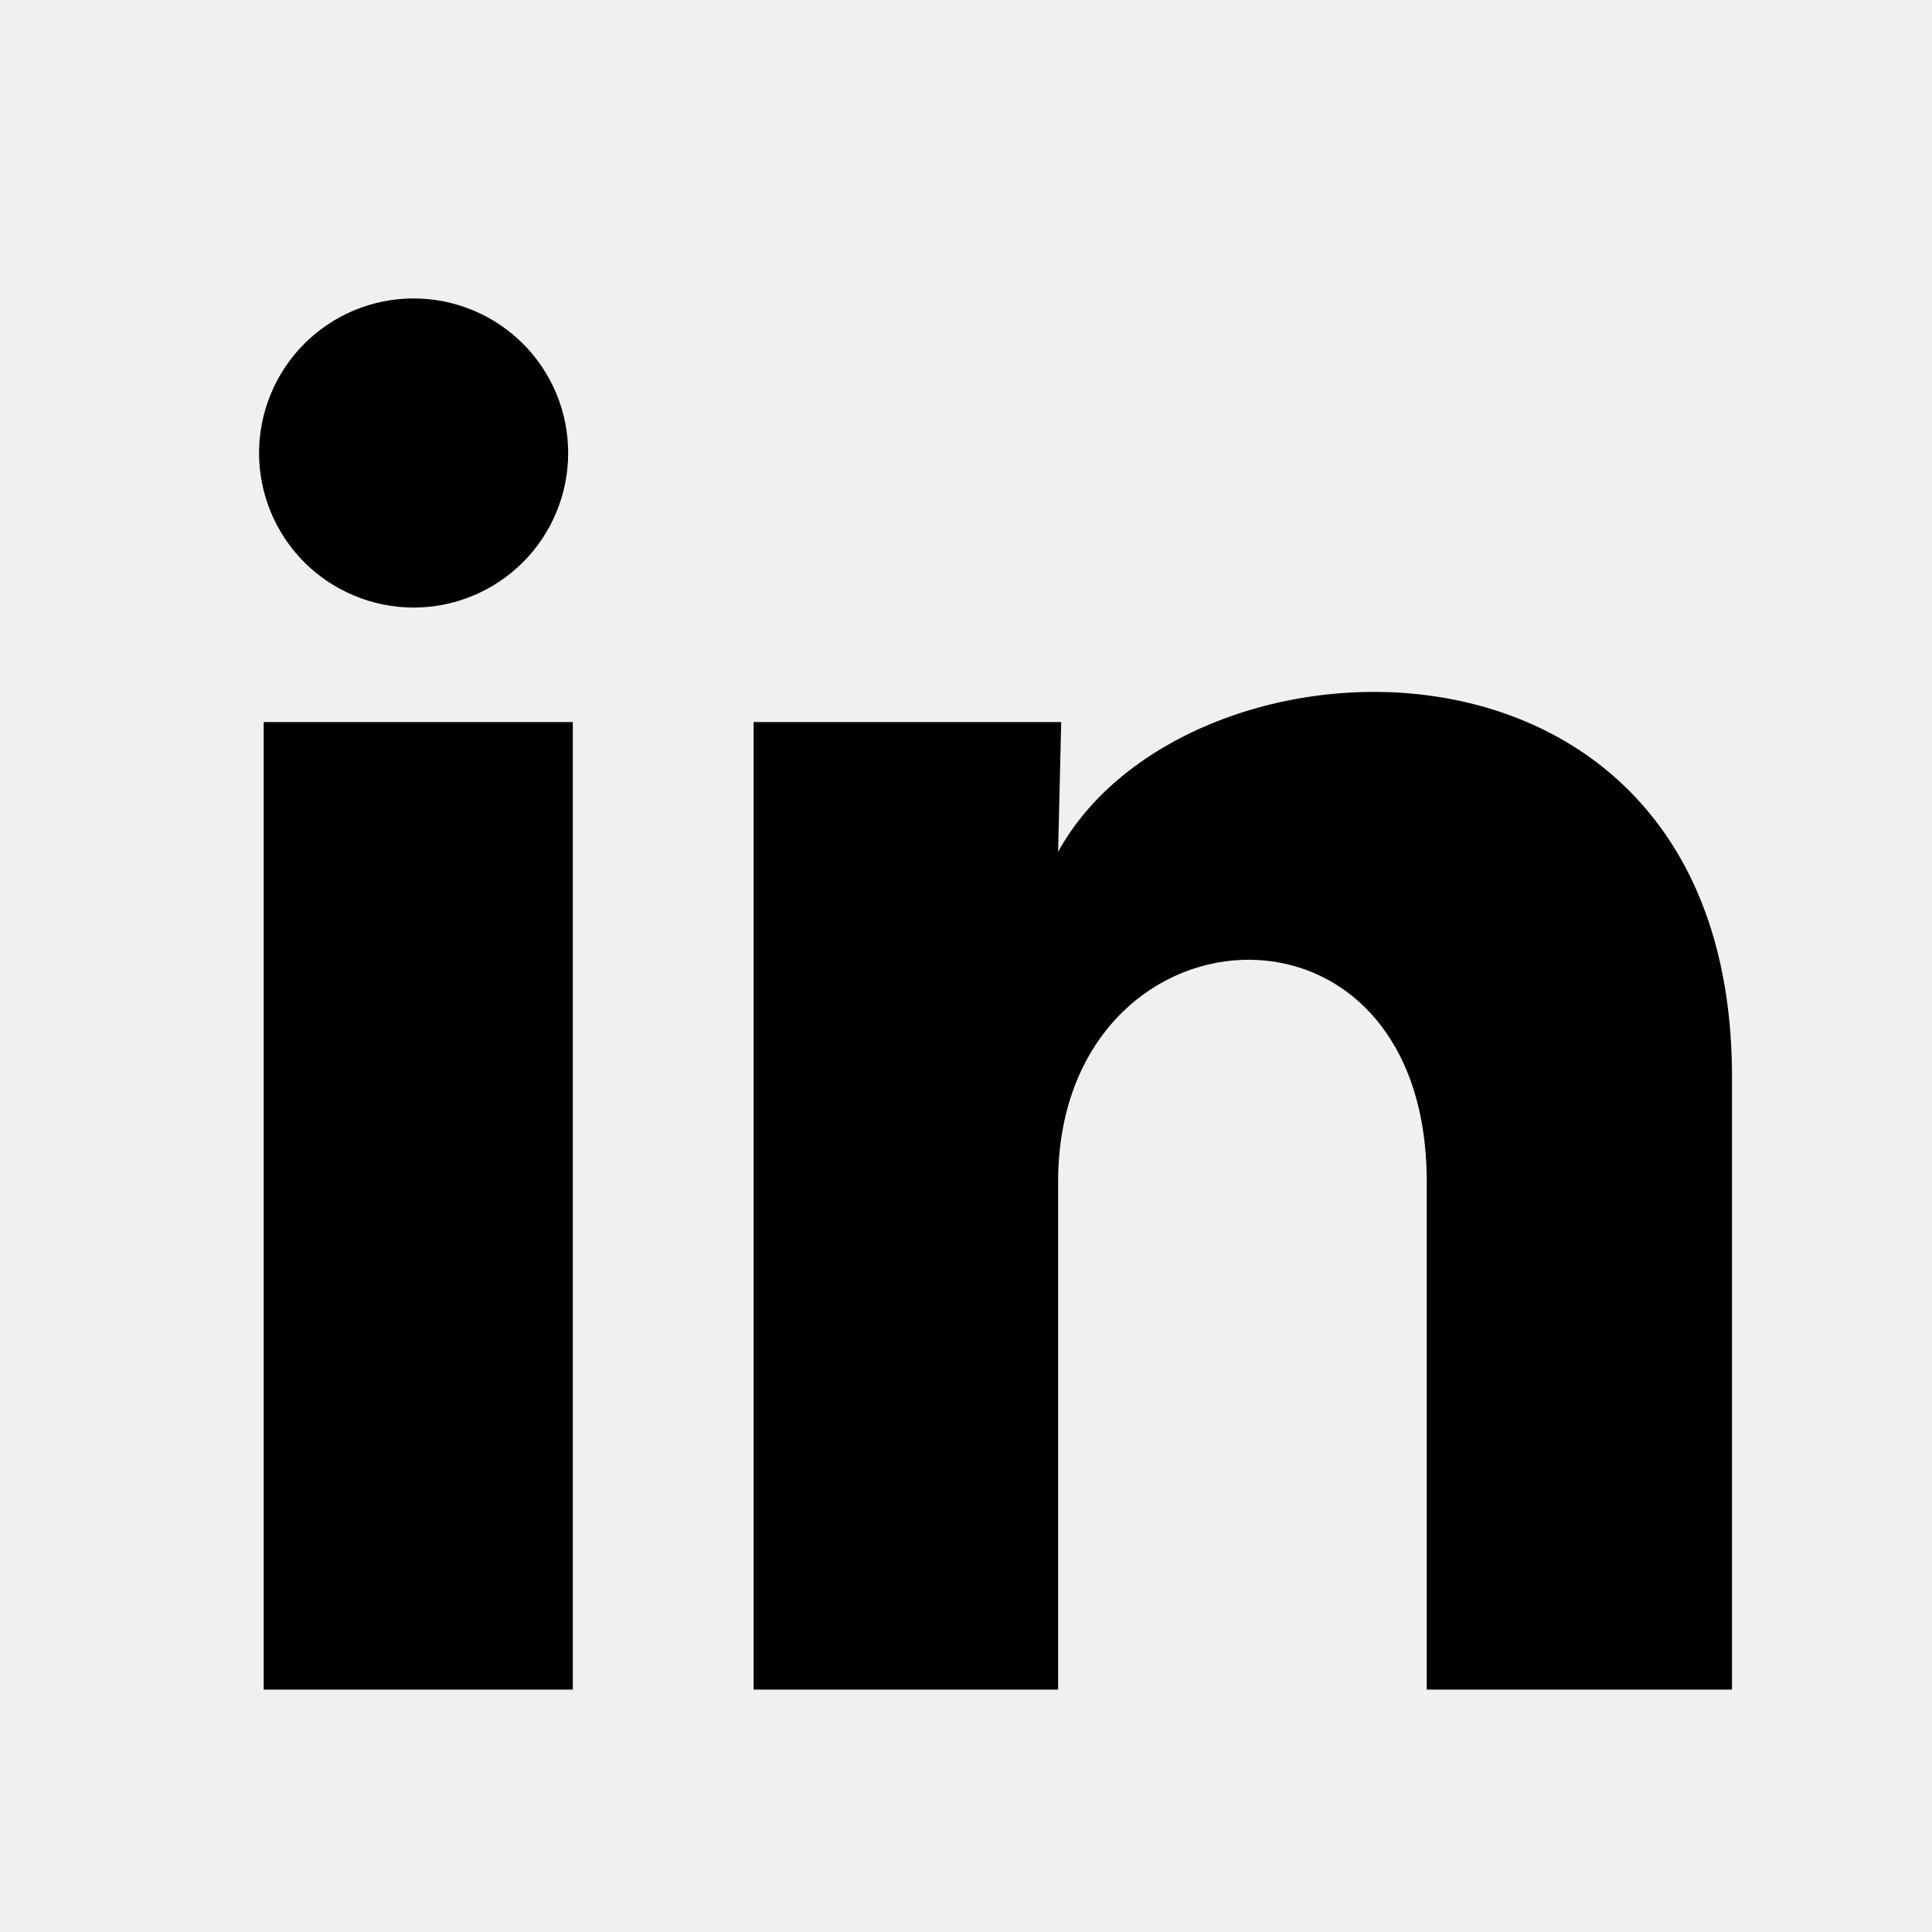
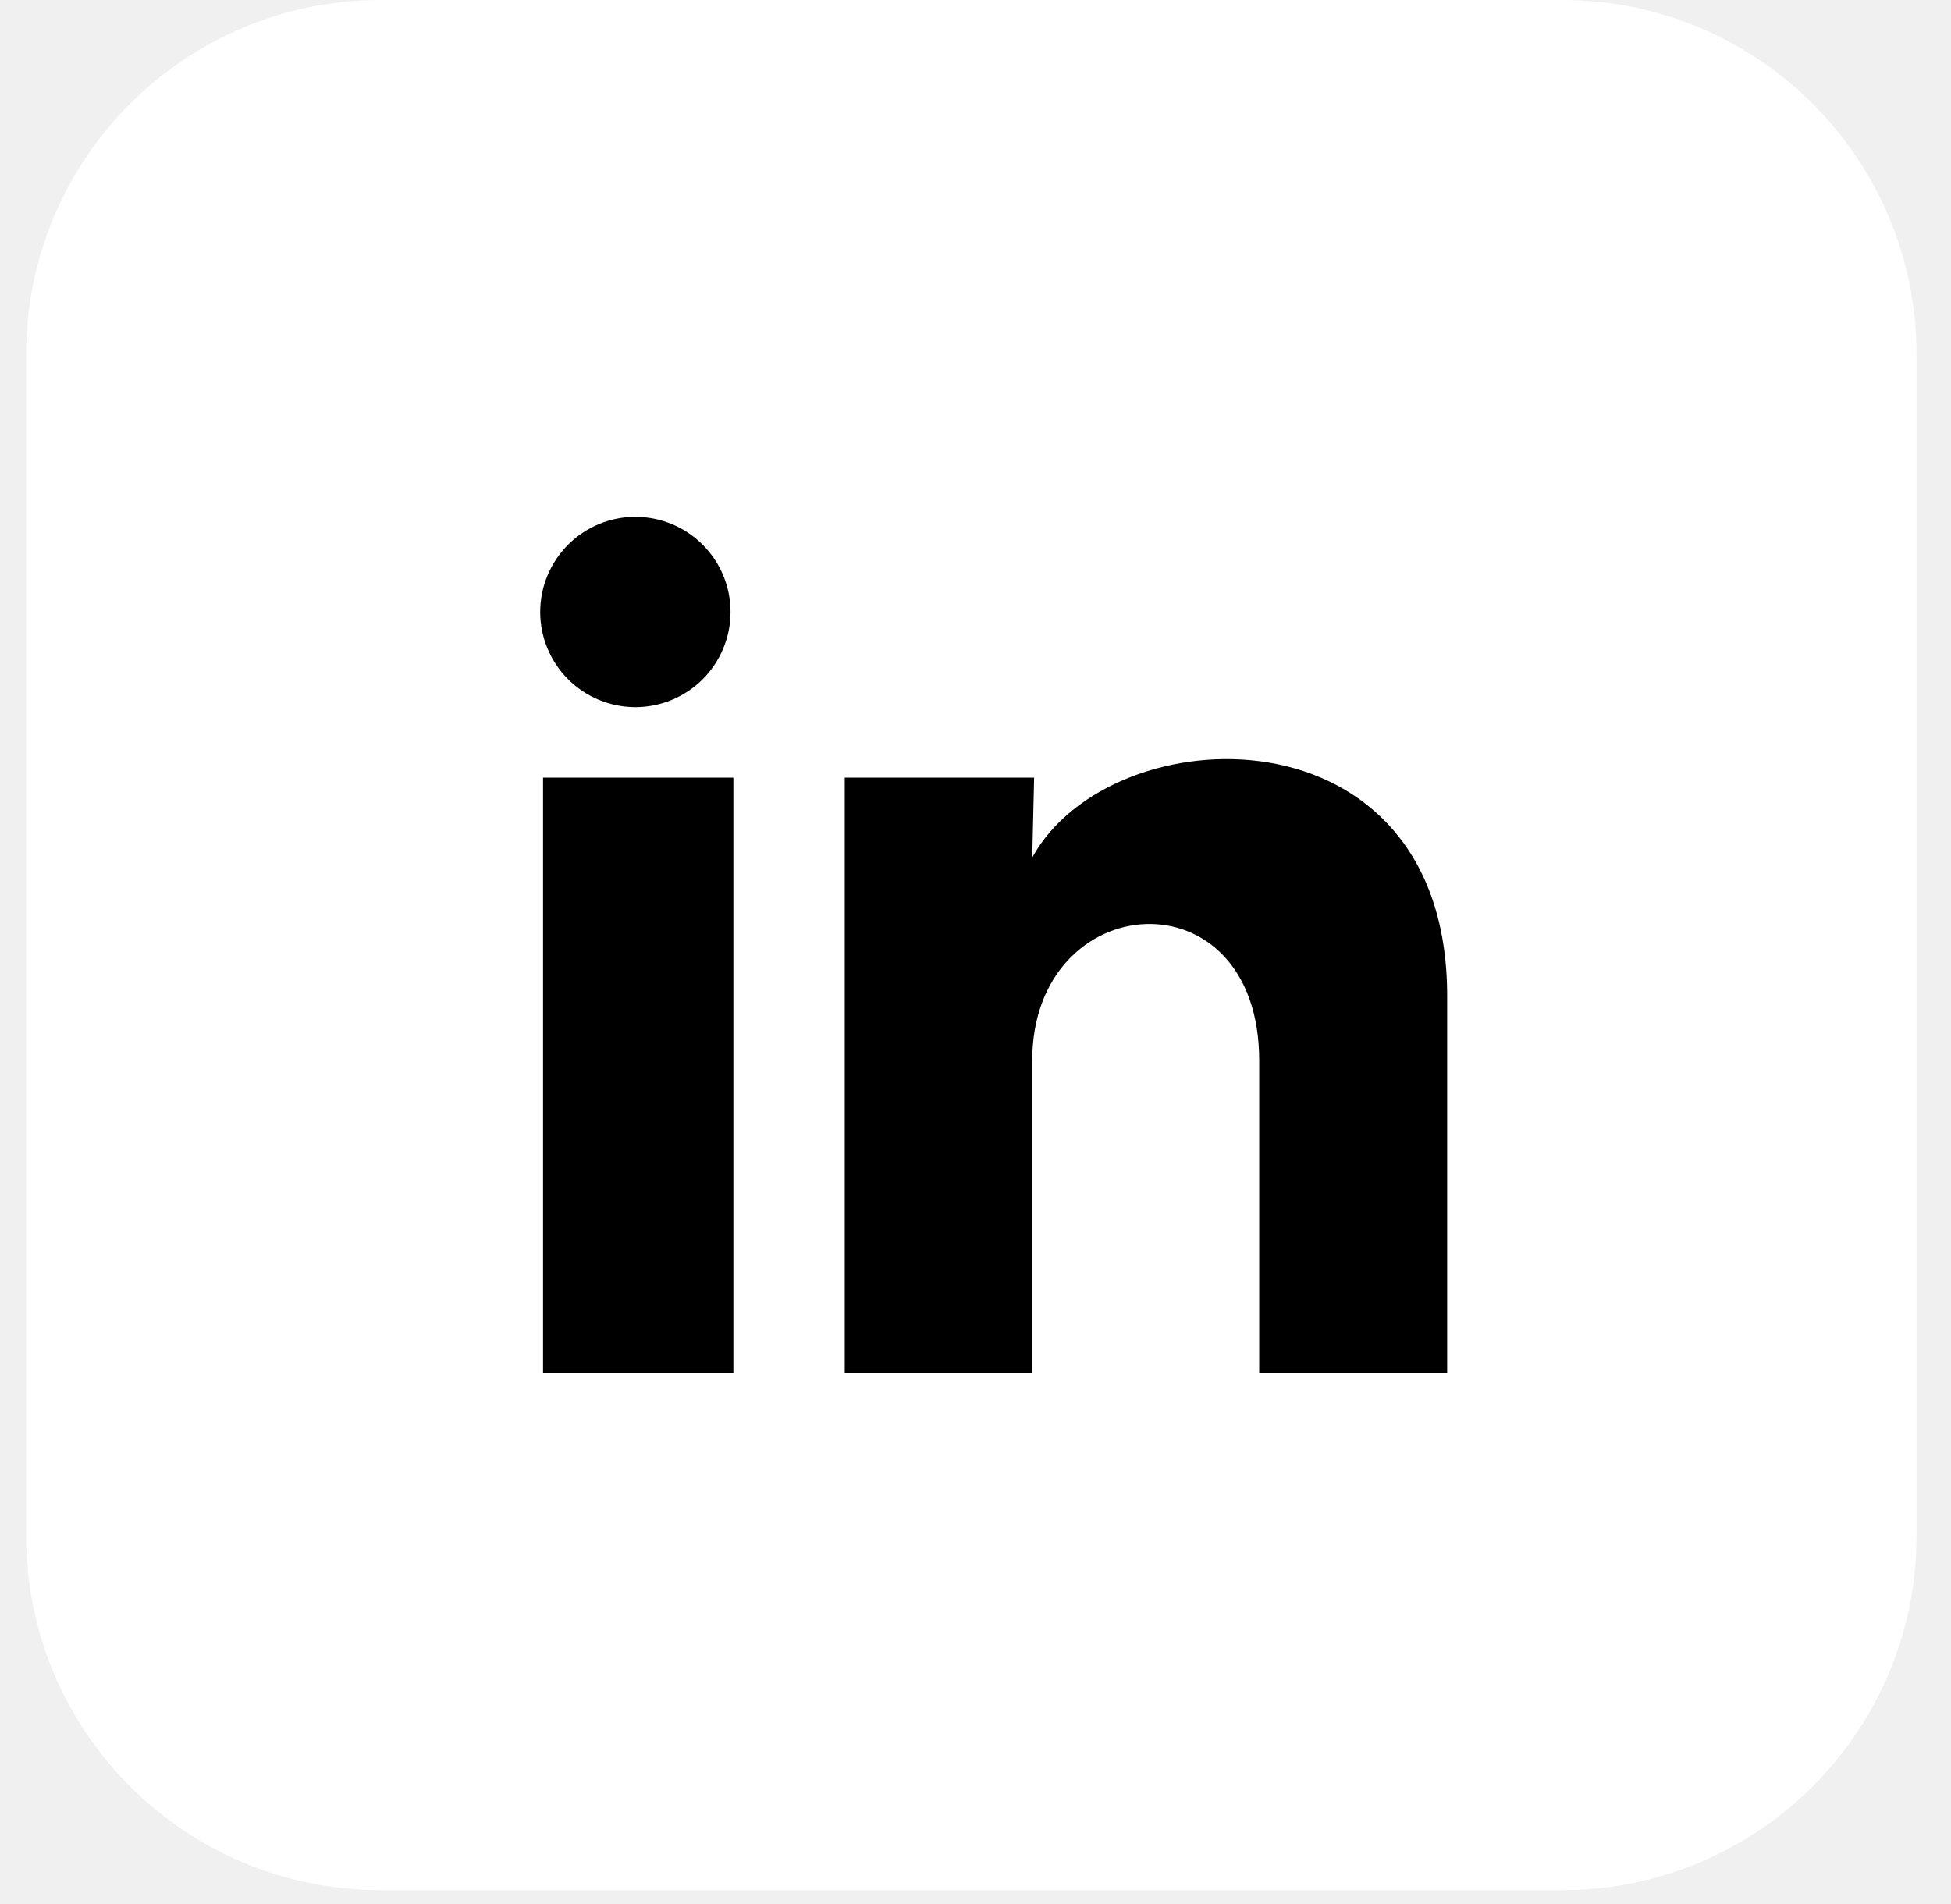
- <svg xmlns="http://www.w3.org/2000/svg" width="25" height="25" viewBox="0 0 25 25" fill="none">
-   <path d="M7.352 5.863C7.352 6.393 7.141 6.902 6.766 7.276C6.391 7.651 5.882 7.862 5.351 7.862C4.821 7.861 4.312 7.65 3.937 7.275C3.563 6.9 3.352 6.391 3.352 5.861C3.353 5.33 3.564 4.822 3.939 4.447C4.314 4.072 4.823 3.861 5.353 3.862C5.884 3.862 6.392 4.073 6.767 4.448C7.142 4.823 7.353 5.332 7.352 5.863ZM7.412 9.343H3.412V21.863H7.412V9.343ZM13.732 9.343H9.752V21.863H13.692V15.293C13.692 11.633 18.462 11.293 18.462 15.293V21.863H22.412V13.933C22.412 7.763 15.352 7.993 13.692 11.023L13.732 9.343Z" fill="black" />
+ <svg xmlns="http://www.w3.org/2000/svg" width="41" height="40" viewBox="0 0 41 40" fill="none">
+   <rect x="0.55" width="39.725" height="39.725" rx="7.448" fill="white" />
+   <path d="M15.352 12.863C15.352 13.393 15.141 13.902 14.766 14.277C14.391 14.651 13.882 14.862 13.351 14.862C12.821 14.861 12.312 14.65 11.937 14.275C11.563 13.9 11.352 13.391 11.352 12.861C11.353 12.33 11.564 11.822 11.939 11.447C12.314 11.072 12.823 10.861 13.353 10.862C13.884 10.862 14.392 11.073 14.767 11.448C15.142 11.823 15.353 12.332 15.352 12.863ZM15.412 16.343H11.412V28.863H15.412V16.343ZM21.732 16.343H17.752V28.863H21.692V22.293C21.692 18.633 26.462 18.293 26.462 22.293V28.863H30.412V20.933C30.412 14.763 23.352 14.993 21.692 18.023L21.732 16.343Z" fill="black" />
</svg>
